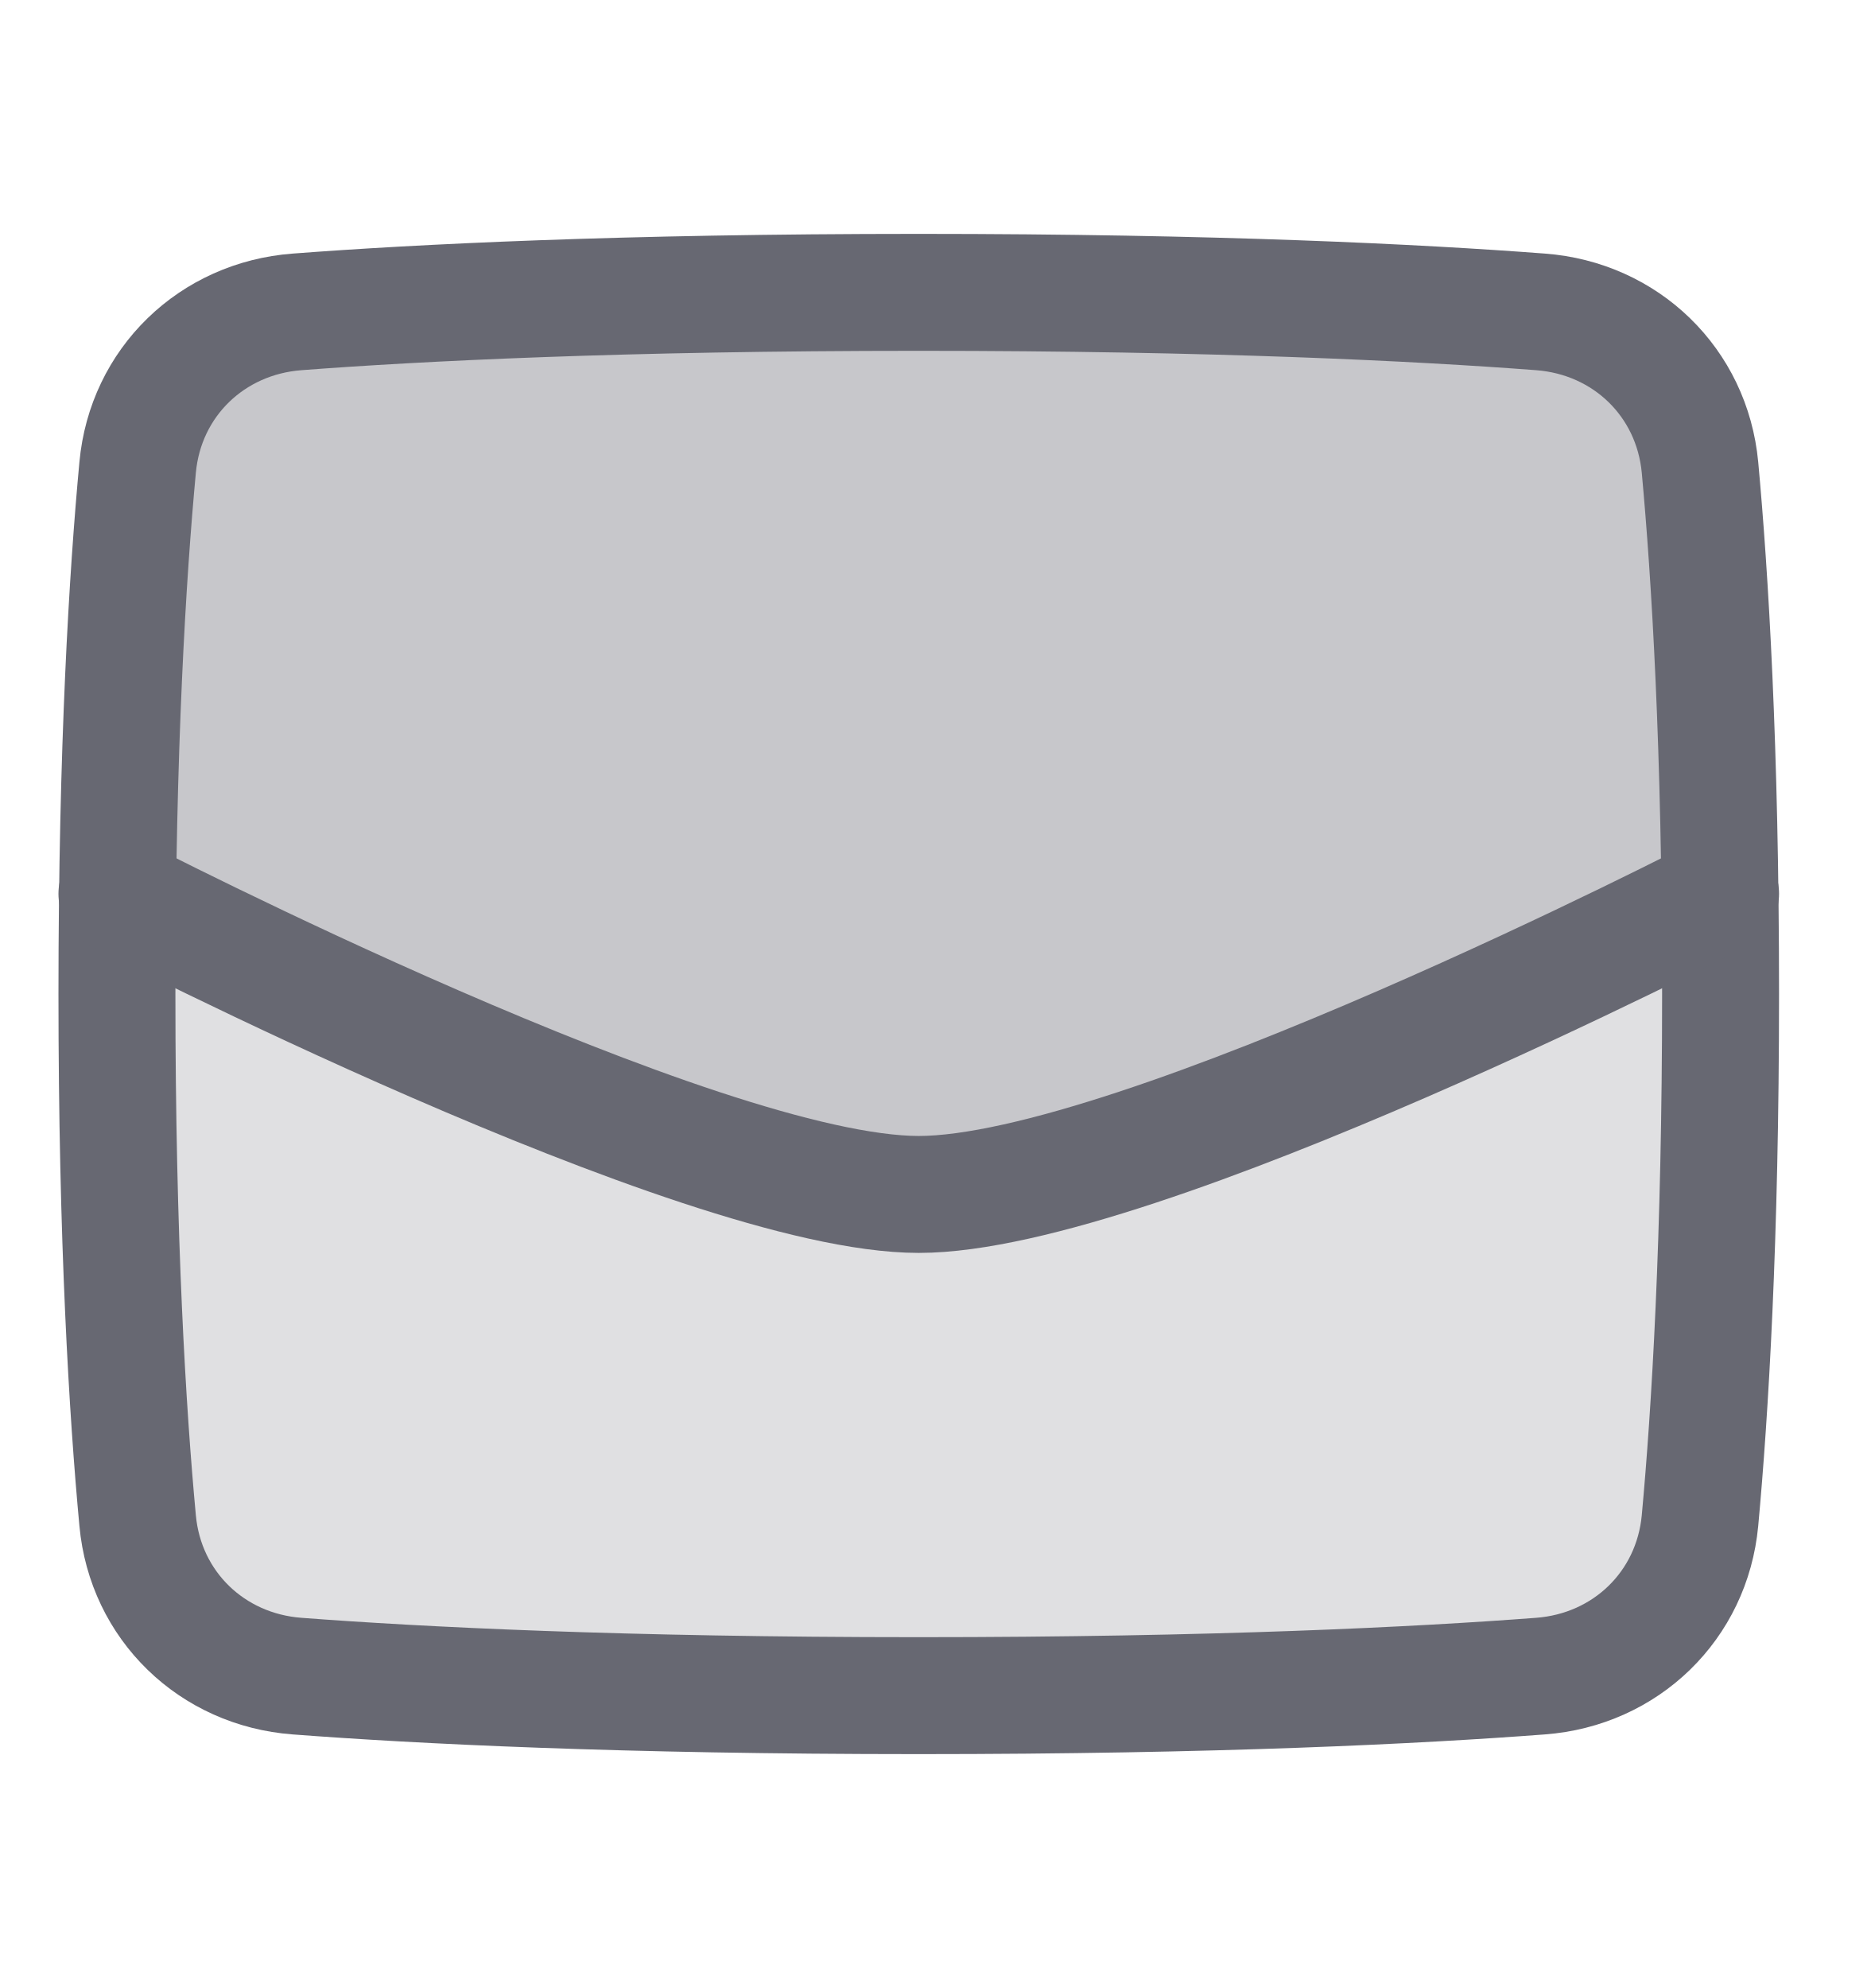
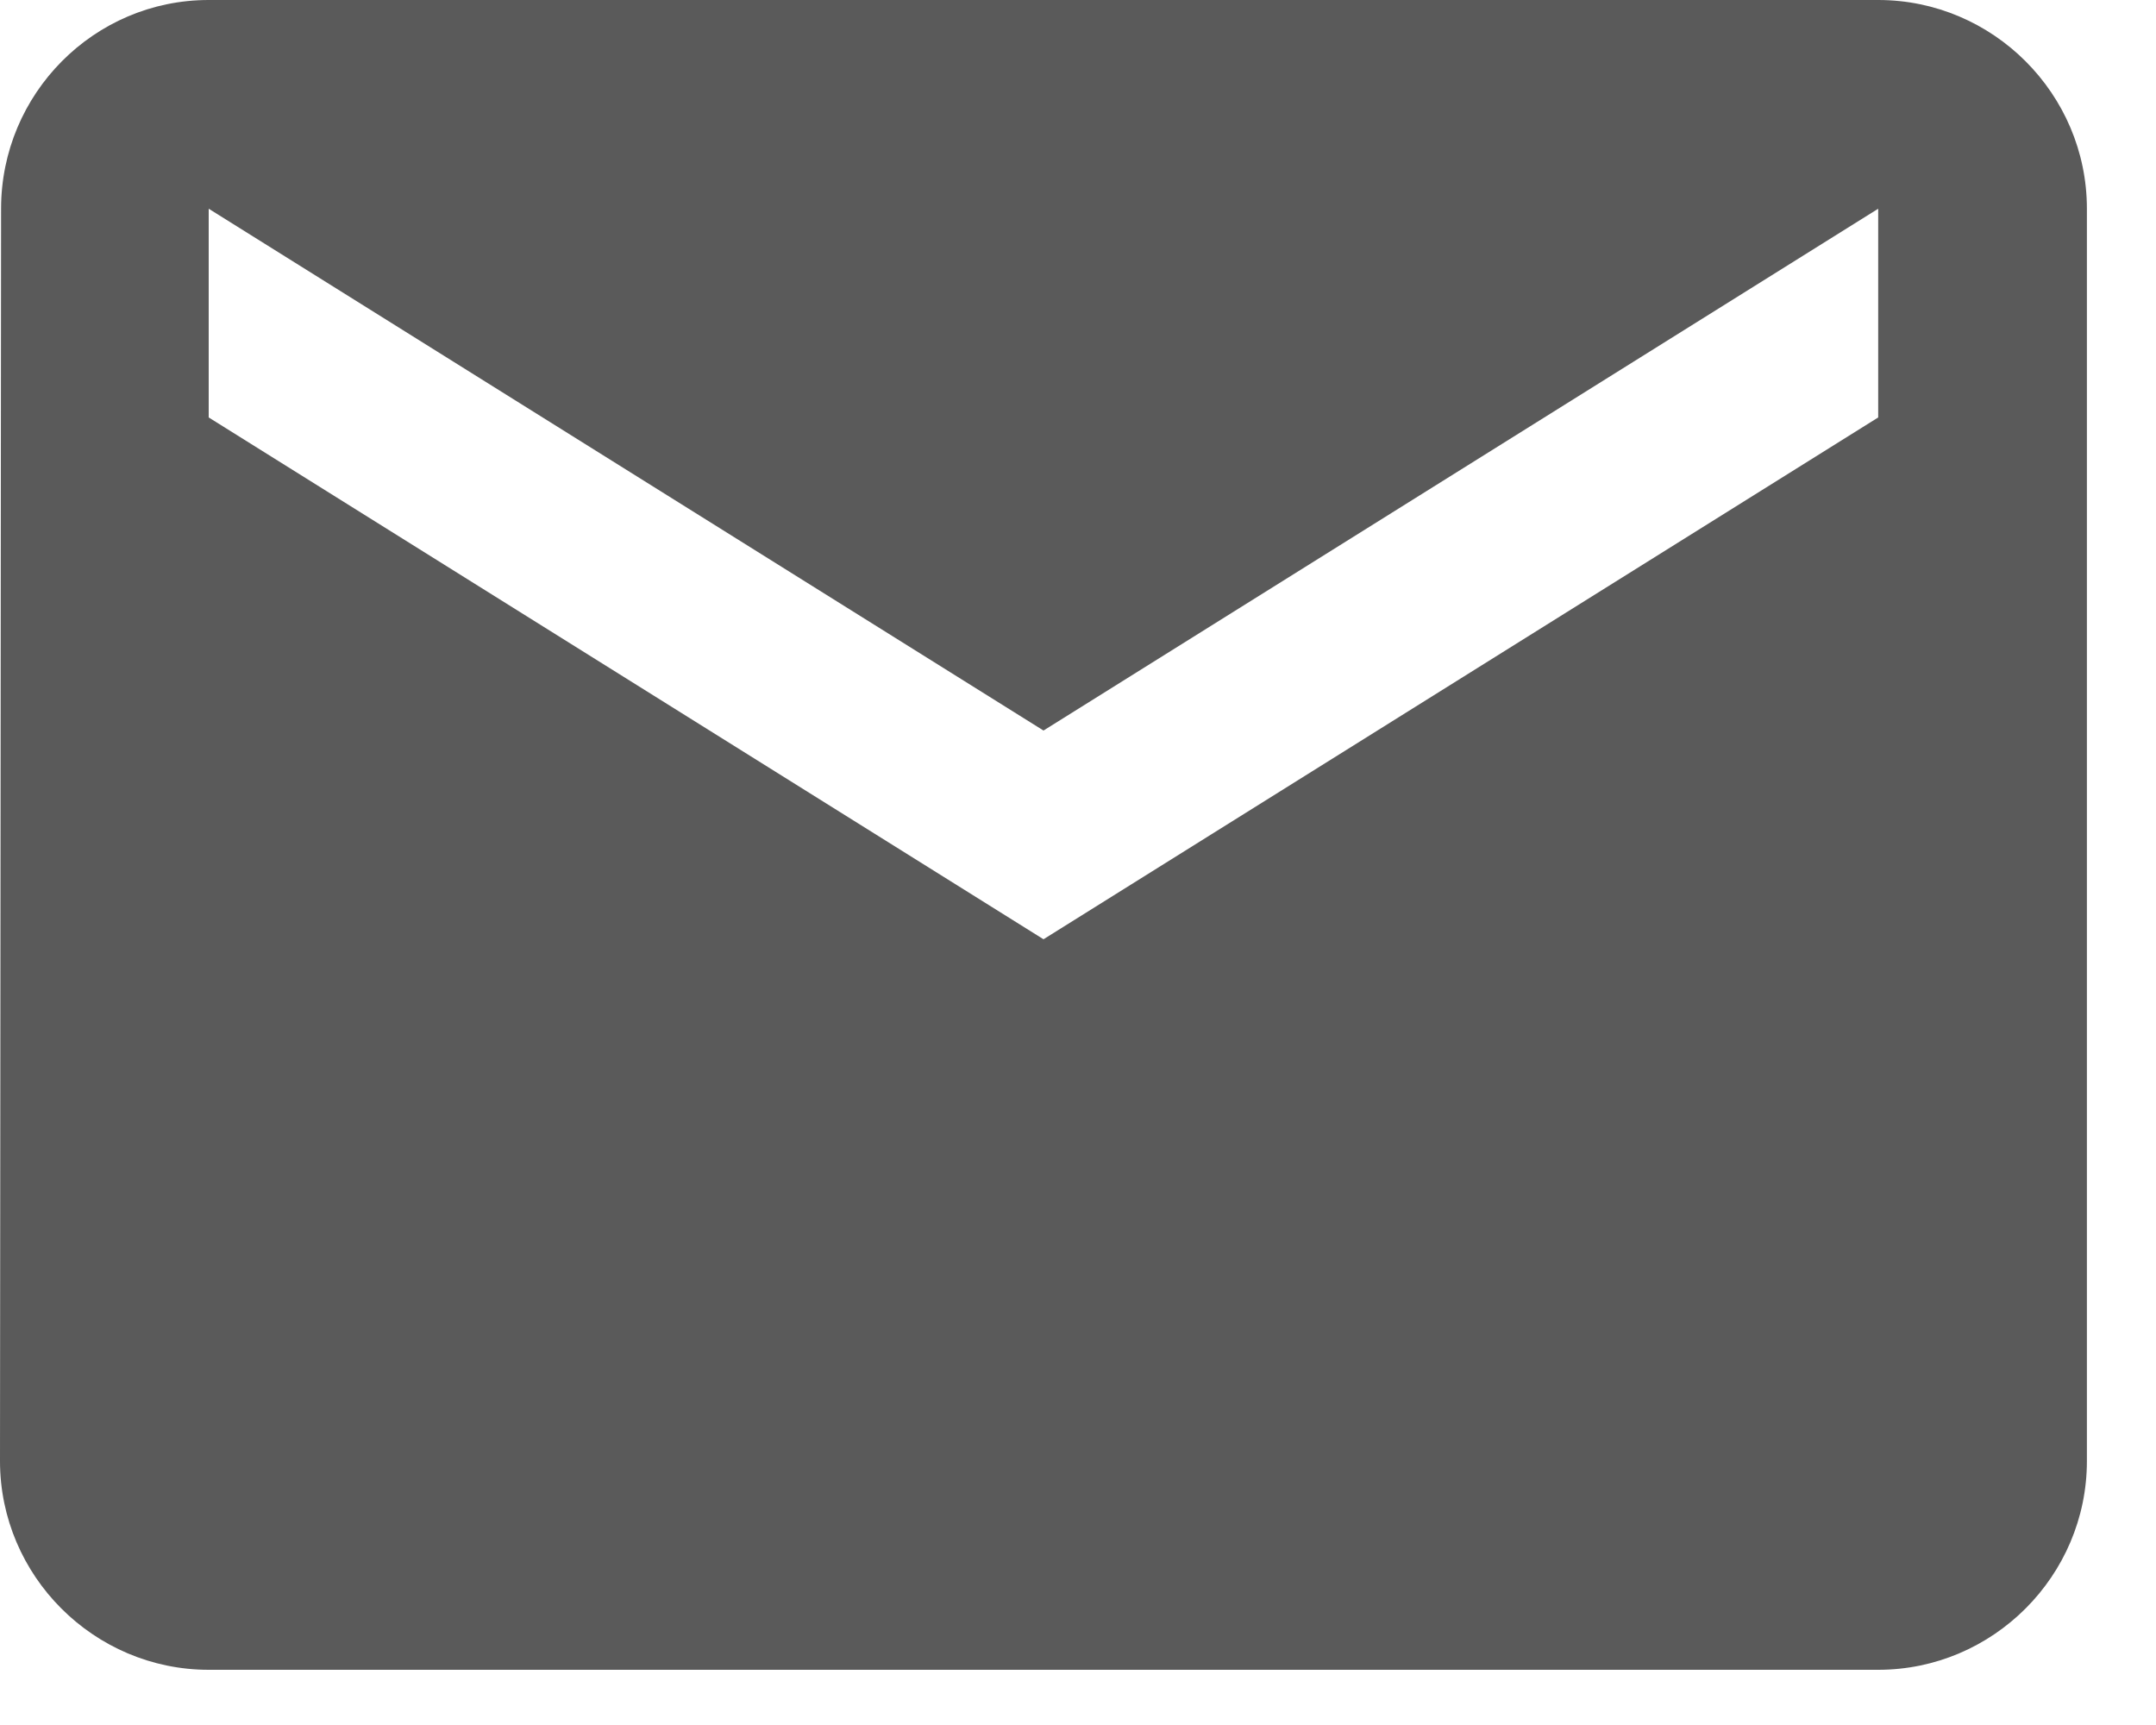
- <svg xmlns="http://www.w3.org/2000/svg" width="16" height="17" viewBox="0 0 16 17" fill="none">
-   <path d="M1.177 13.003C1.244 13.731 1.812 14.278 2.54 14.333C3.579 14.412 5.314 14.5 7.857 14.5C10.4 14.5 12.135 14.412 13.174 14.333C13.903 14.278 14.47 13.731 14.538 13.003C14.623 12.082 14.714 10.608 14.714 8.5C14.714 6.391 14.623 4.918 14.538 3.997C14.47 3.269 13.903 2.722 13.174 2.667C12.135 2.588 10.4 2.5 7.857 2.5C5.314 2.5 3.579 2.588 2.541 2.667C1.812 2.722 1.244 3.269 1.177 3.997C1.091 4.918 1 6.391 1 8.5C1 10.609 1.091 12.082 1.177 13.003Z" fill="#676872" fill-opacity="0.2" />
-   <path d="M14.71 7.645C14.69 5.986 14.613 4.788 14.539 3.997C14.471 3.269 13.903 2.722 13.175 2.667C12.136 2.588 10.401 2.5 7.858 2.5C5.315 2.5 3.58 2.588 2.541 2.667C1.813 2.722 1.245 3.269 1.177 3.997C1.104 4.788 1.026 5.986 1.006 7.645C2.702 8.474 6.428 10.214 7.858 10.214C9.289 10.214 13.015 8.474 14.71 7.645Z" fill="#676872" fill-opacity="0.2" />
-   <path d="M1.177 13.003C1.244 13.731 1.812 14.278 2.54 14.333C3.579 14.412 5.314 14.5 7.857 14.5C10.4 14.5 12.135 14.412 13.174 14.333C13.903 14.278 14.47 13.731 14.538 13.003C14.623 12.082 14.714 10.608 14.714 8.5C14.714 6.391 14.623 4.918 14.538 3.997C14.47 3.269 13.903 2.722 13.174 2.667C12.135 2.588 10.4 2.5 7.857 2.5C5.314 2.5 3.579 2.588 2.541 2.667C1.812 2.722 1.244 3.269 1.177 3.997C1.091 4.918 1 6.391 1 8.5C1 10.609 1.091 12.082 1.177 13.003Z" stroke="#676872" stroke-linejoin="round" />
-   <path d="M1 7.643C1 7.643 5.978 10.214 7.857 10.214C9.736 10.214 14.714 7.643 14.714 7.643" stroke="#676872" stroke-linecap="round" stroke-linejoin="round" />
+ <svg xmlns="http://www.w3.org/2000/svg" width="20" height="16" viewBox="0 0 20 16" fill="none">
+   <path d="M17.423 0H1.936C0.871 0 0.01 0.871 0.01 1.936L0 13.552C0 14.616 0.871 15.488 1.936 15.488H17.423C18.488 15.488 19.359 14.616 19.359 13.552V1.936C19.359 0.871 18.488 0 17.423 0ZM17.423 3.872L9.68 8.712L1.936 3.872V1.936L9.68 6.776L17.423 1.936V3.872Z" fill="#5A5A5A" />
</svg>
